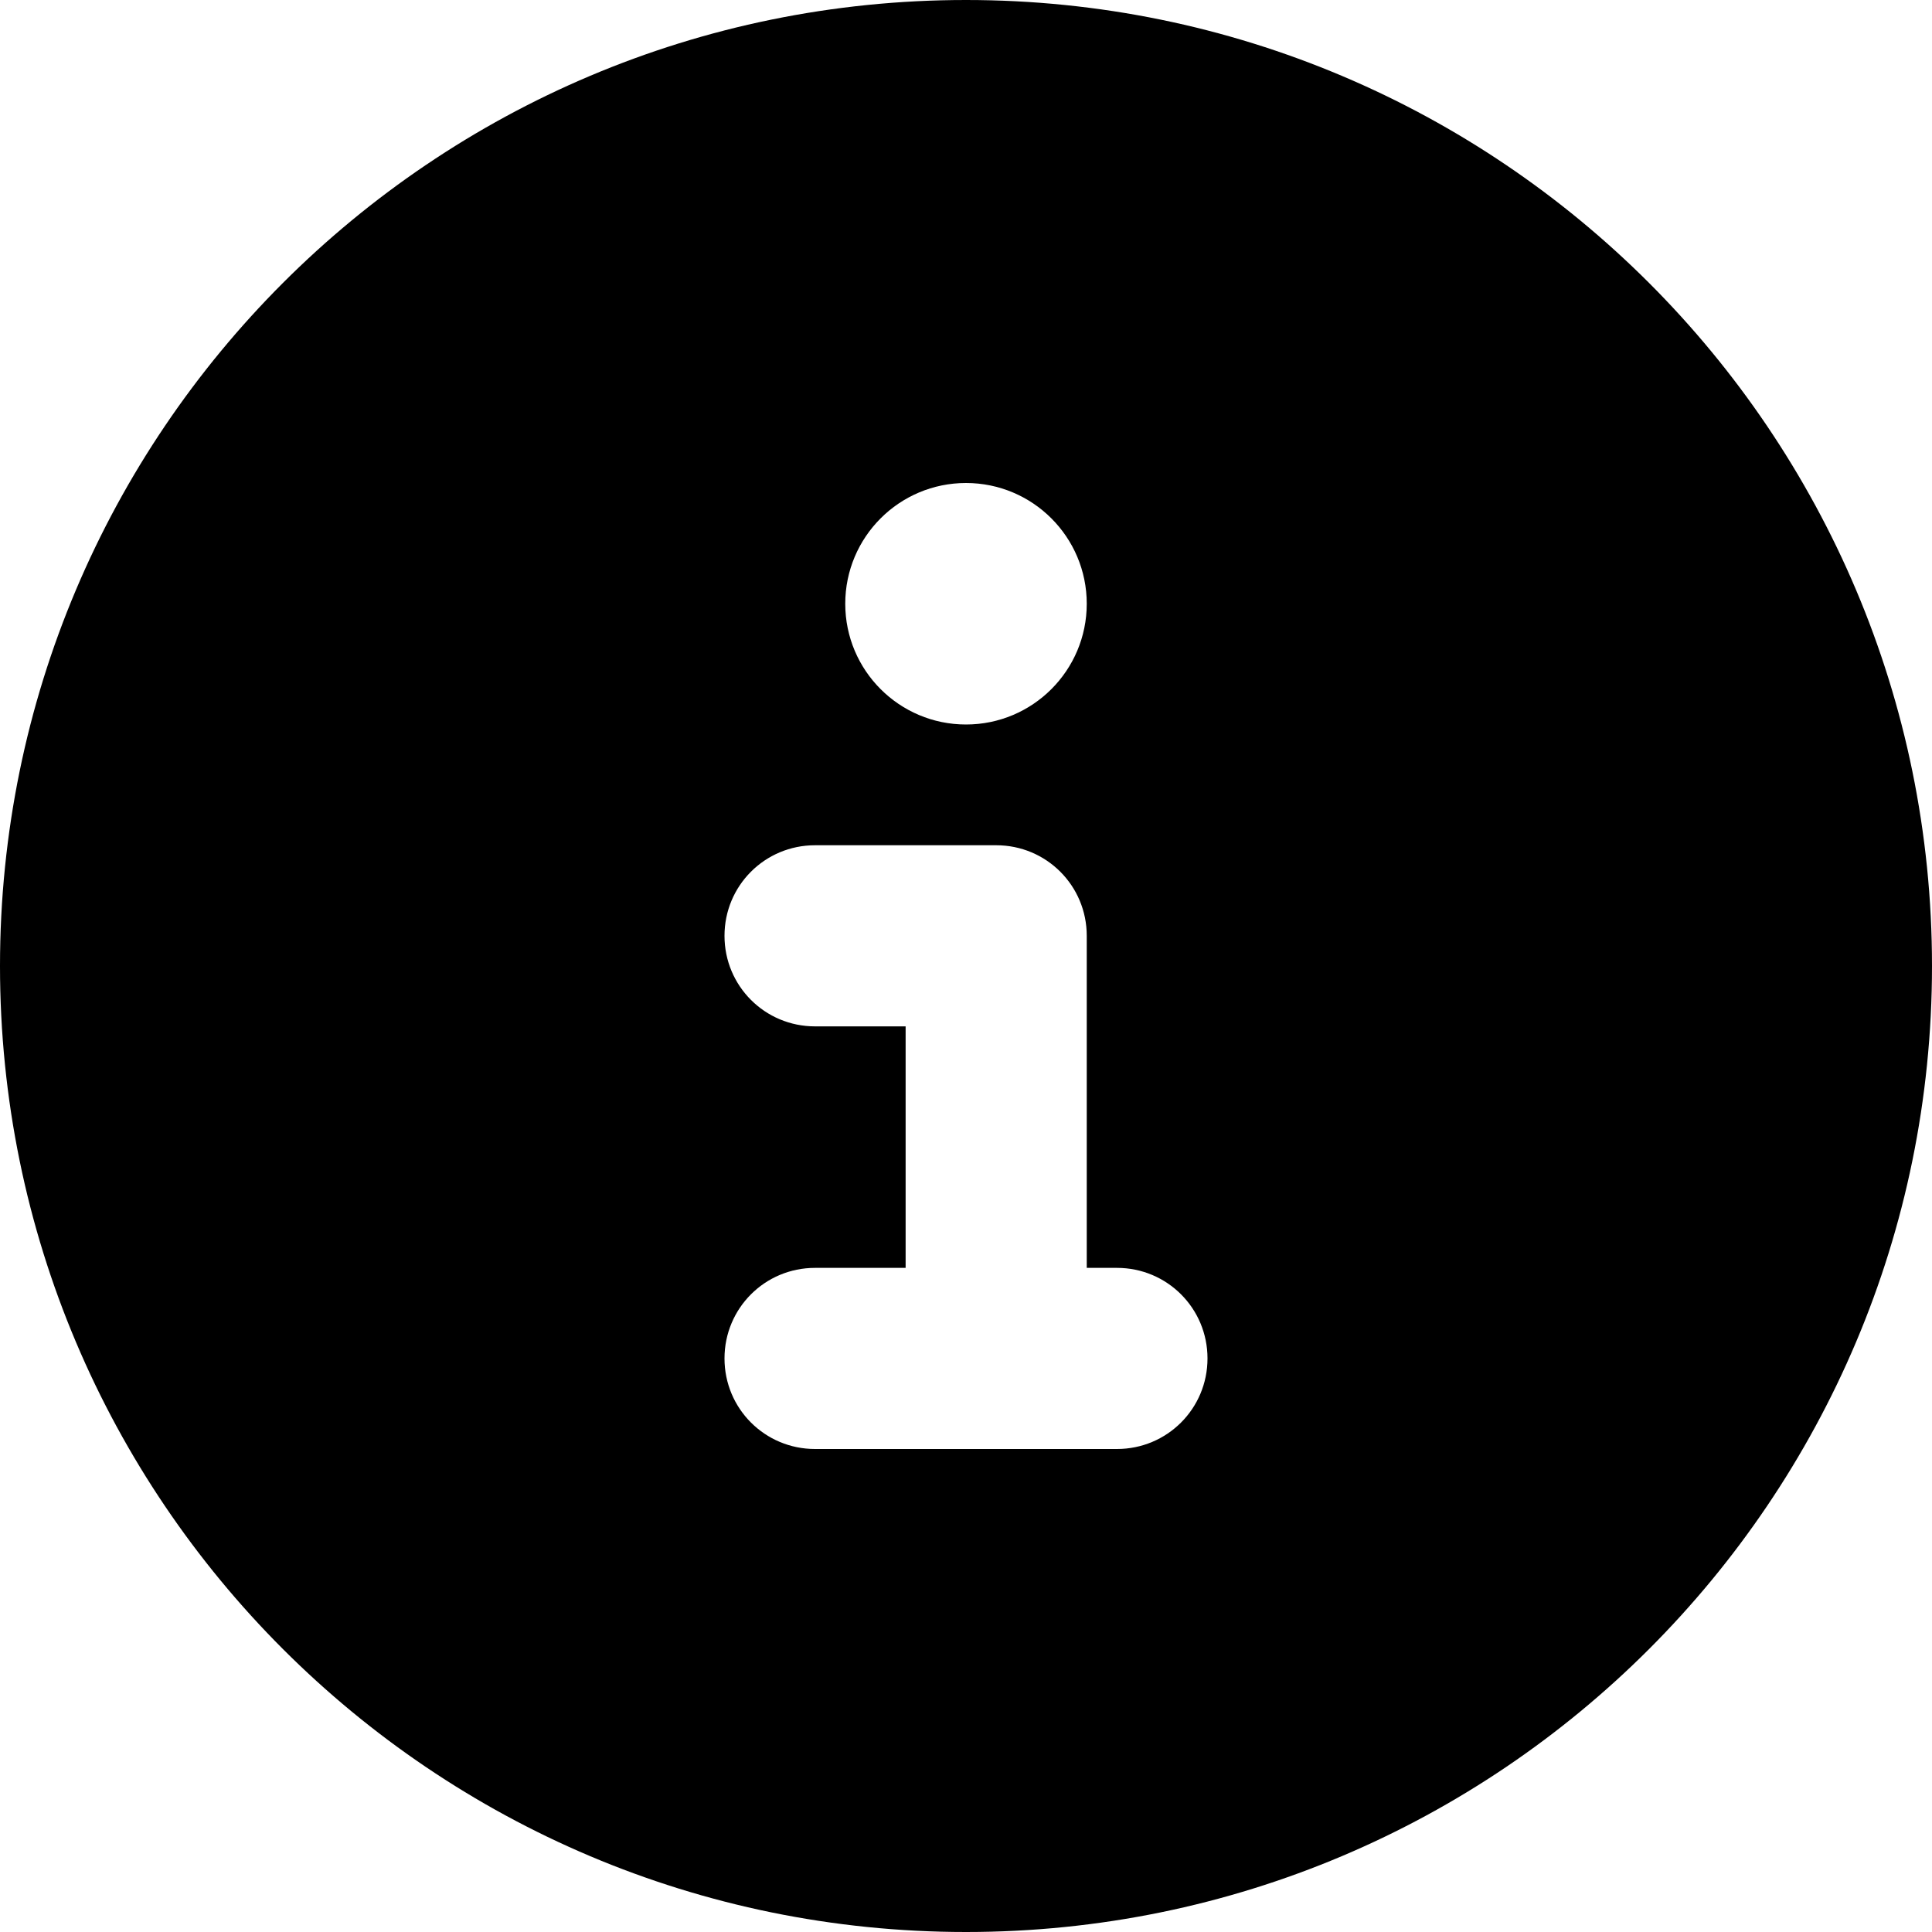
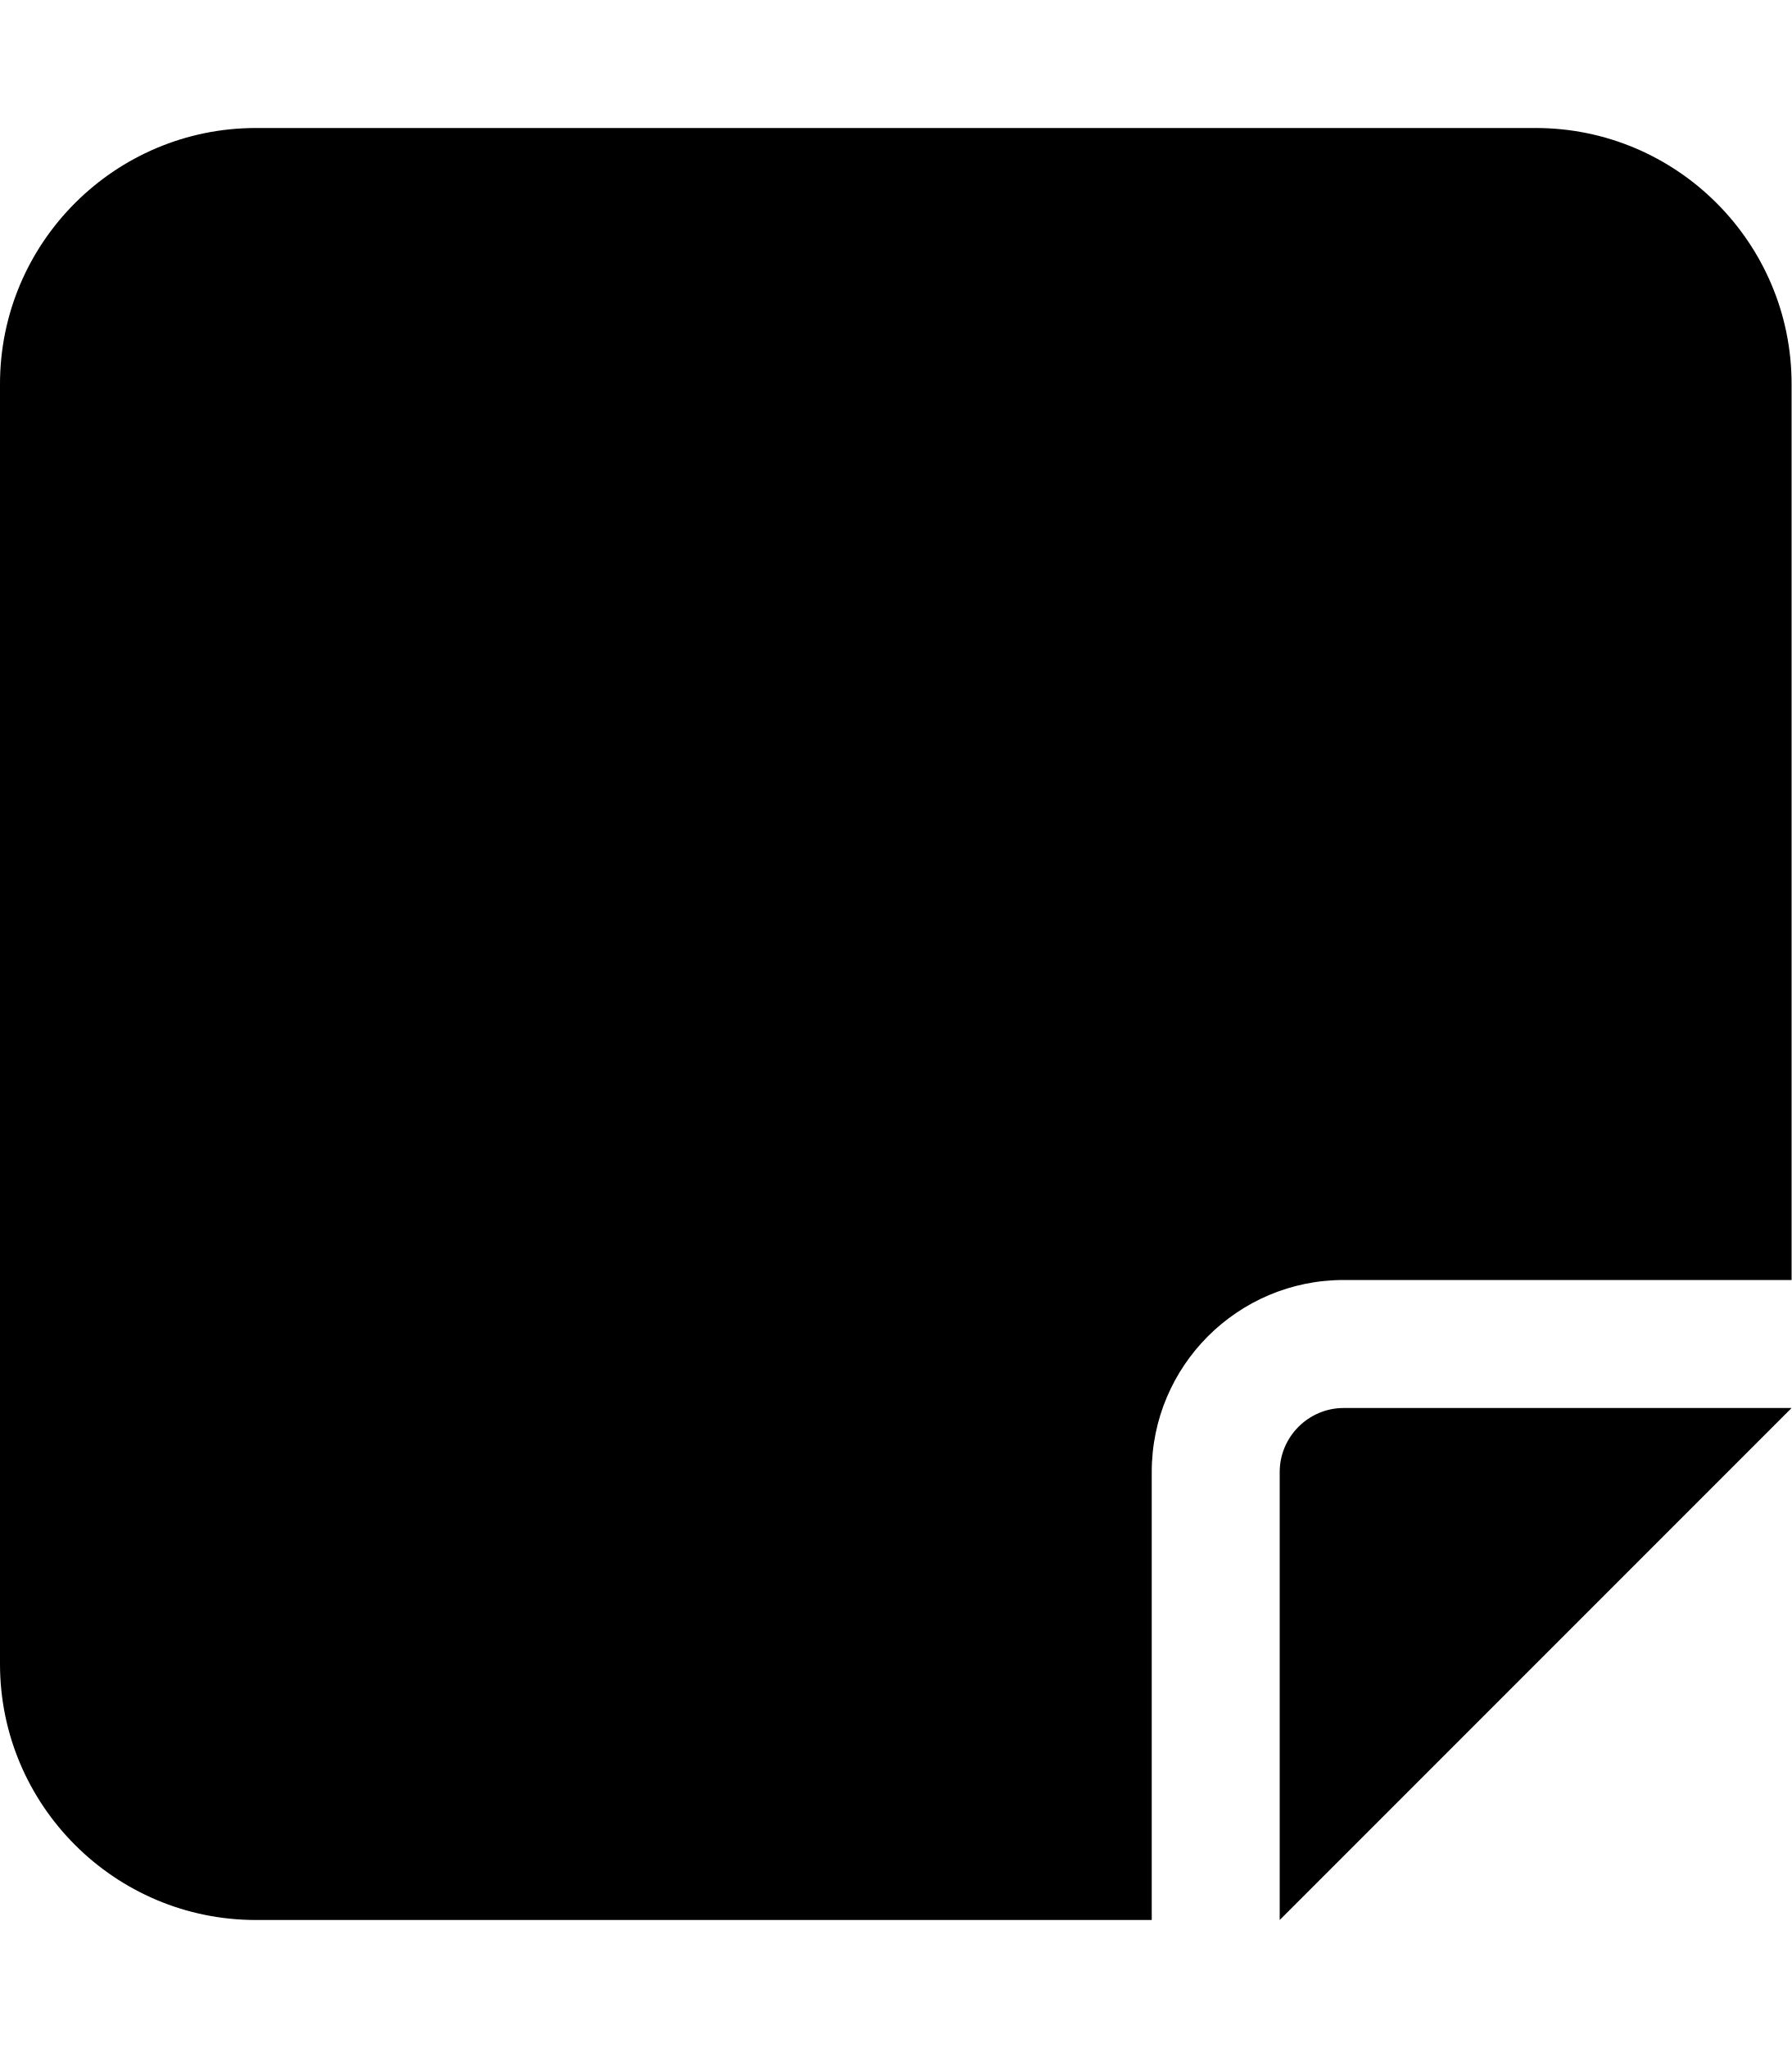
- <svg xmlns="http://www.w3.org/2000/svg" viewBox="0 0 512 512">
-   <path d="M256 512A256 256 0 1 0 256 0a256 256 0 1 0 0 512zM216 336h24V272H216c-13.3 0-24-10.7-24-24s10.7-24 24-24h48c13.3 0 24 10.7 24 24v88h8c13.3 0 24 10.7 24 24s-10.7 24-24 24H216c-13.3 0-24-10.7-24-24s10.7-24 24-24zm40-208a32 32 0 1 1 0 64 32 32 0 1 1 0-64z" />
+ <svg xmlns="http://www.w3.org/2000/svg" viewBox="0 0 448 512">
+   <path d="M64 32C28.7 32 0 60.7 0 96V416c0 35.3 28.7 64 64 64H288V368c0-26.5 21.5-48 48-48H448V96c0-35.3-28.7-64-64-64H64zM448 352H402.7 336c-8.8 0-16 7.2-16 16v66.7V480l32-32 64-64 32-32z" />
</svg>
